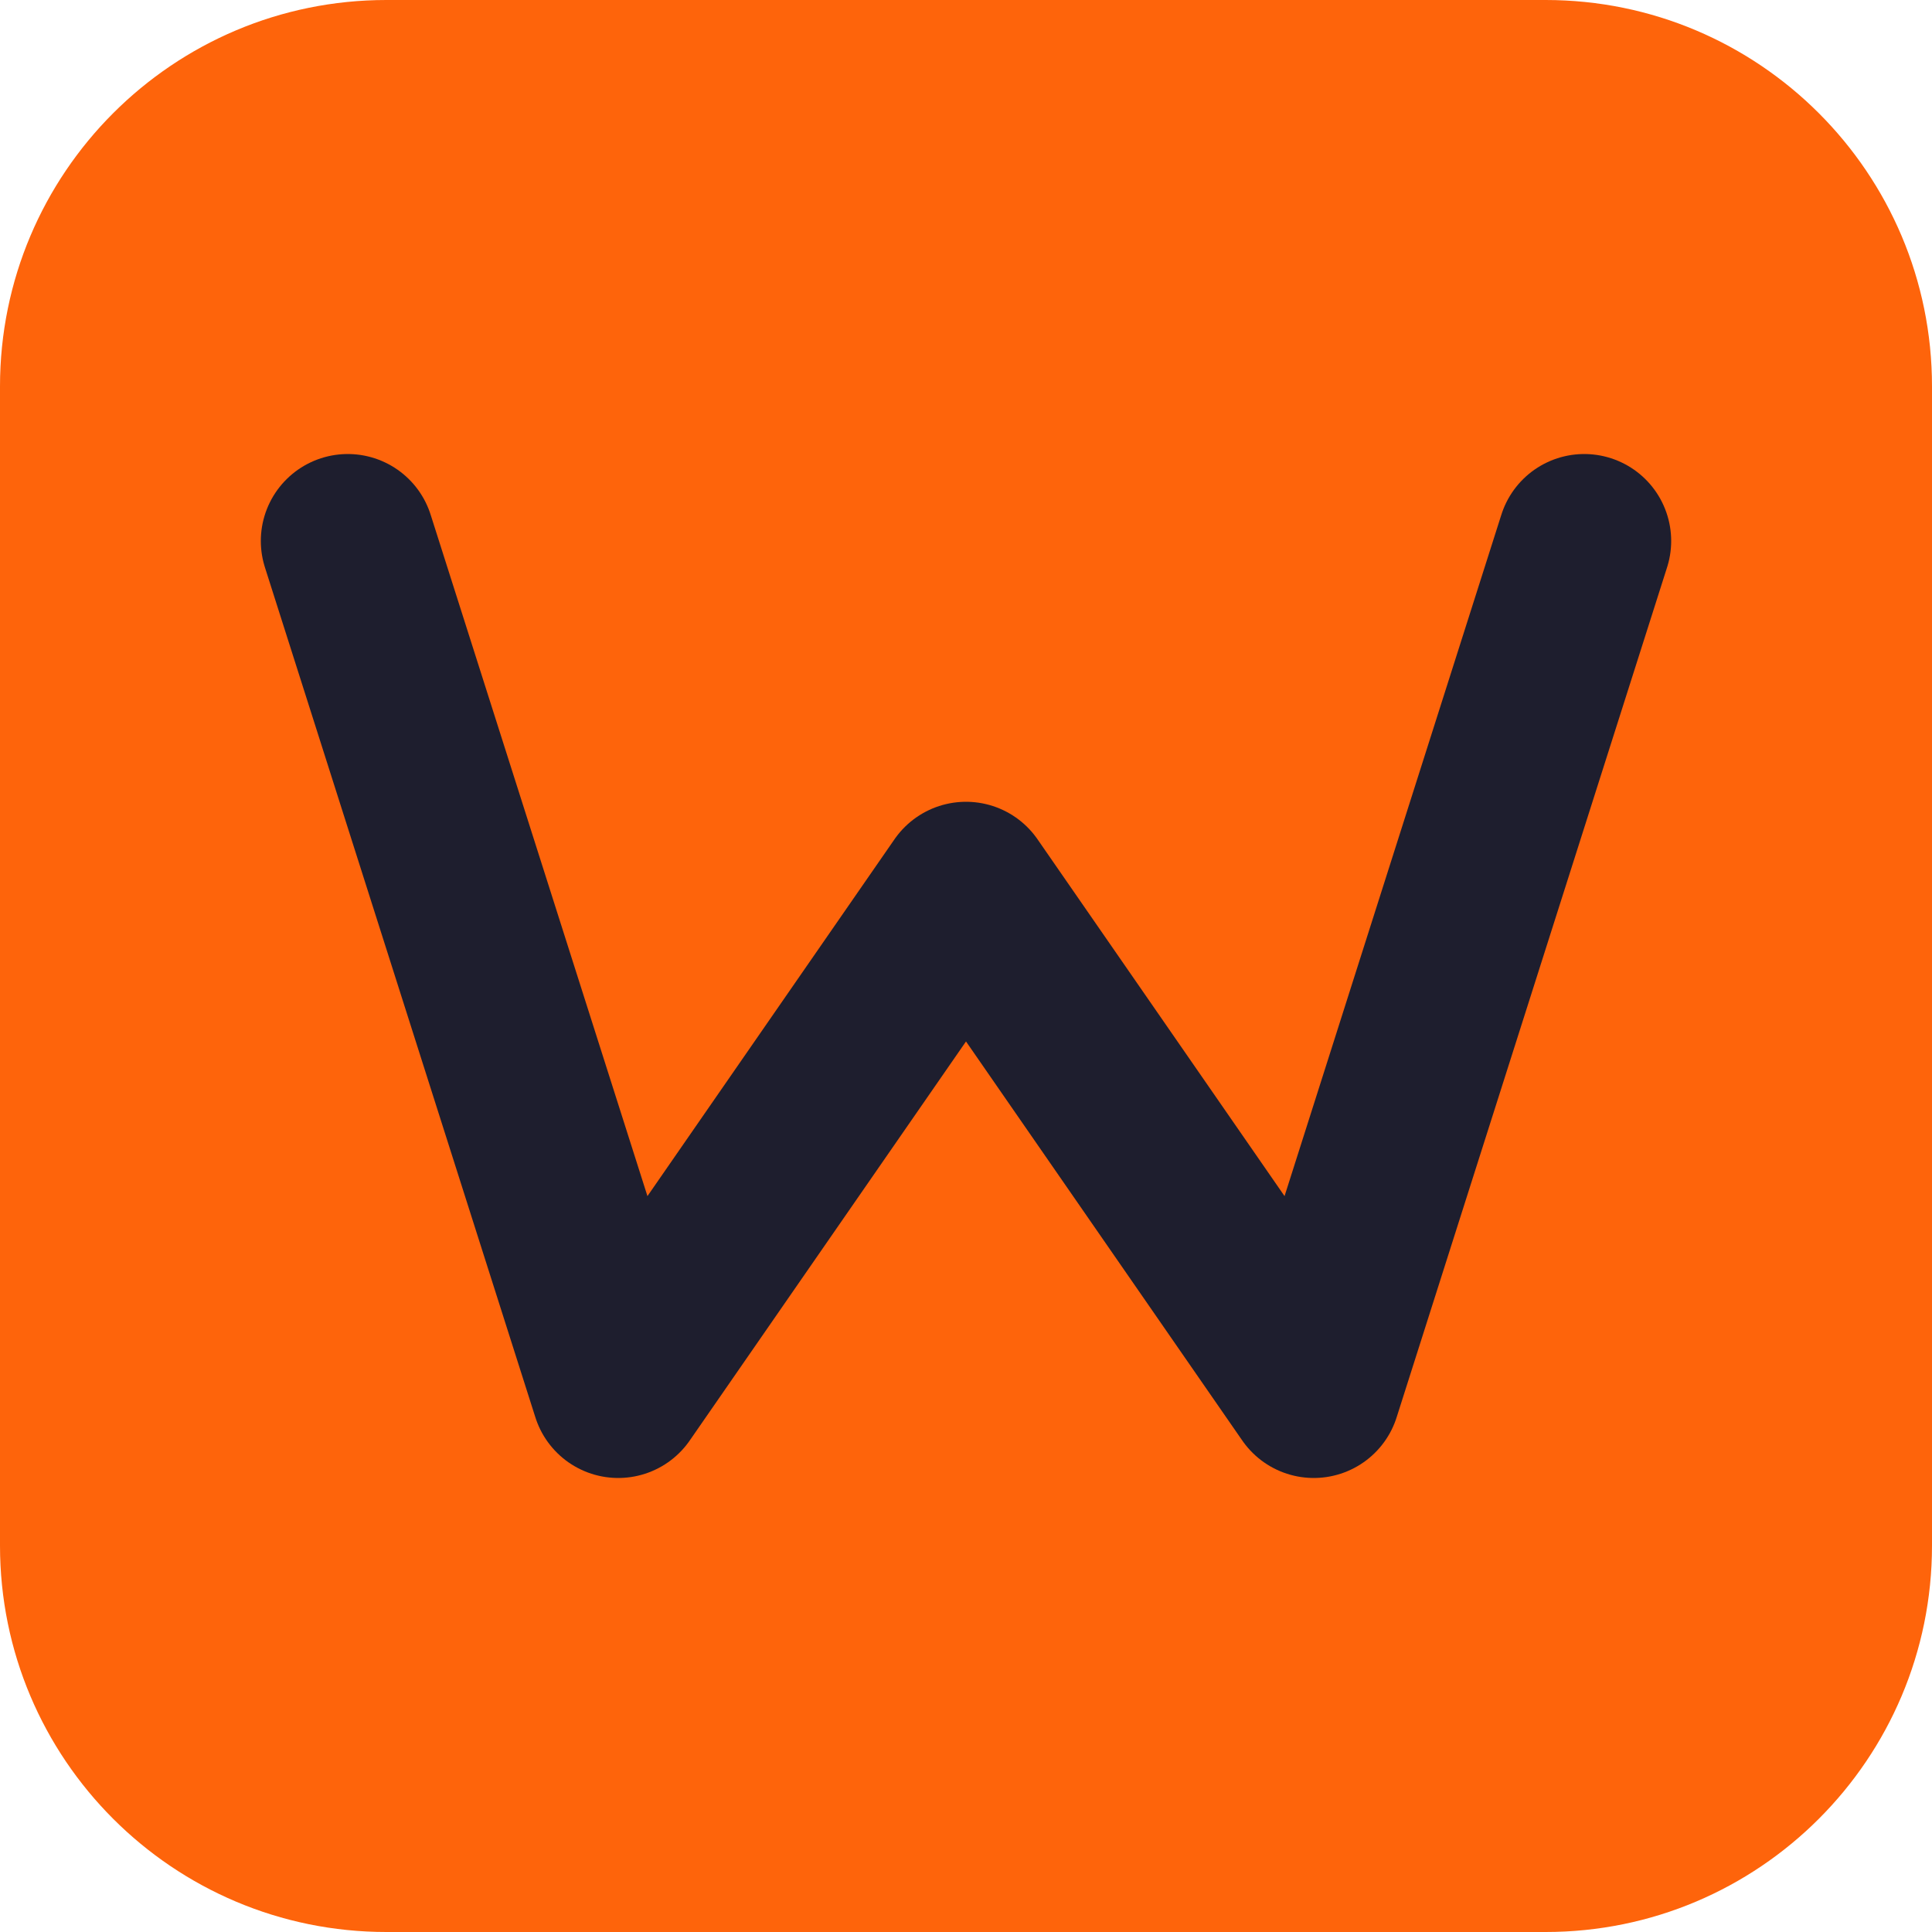
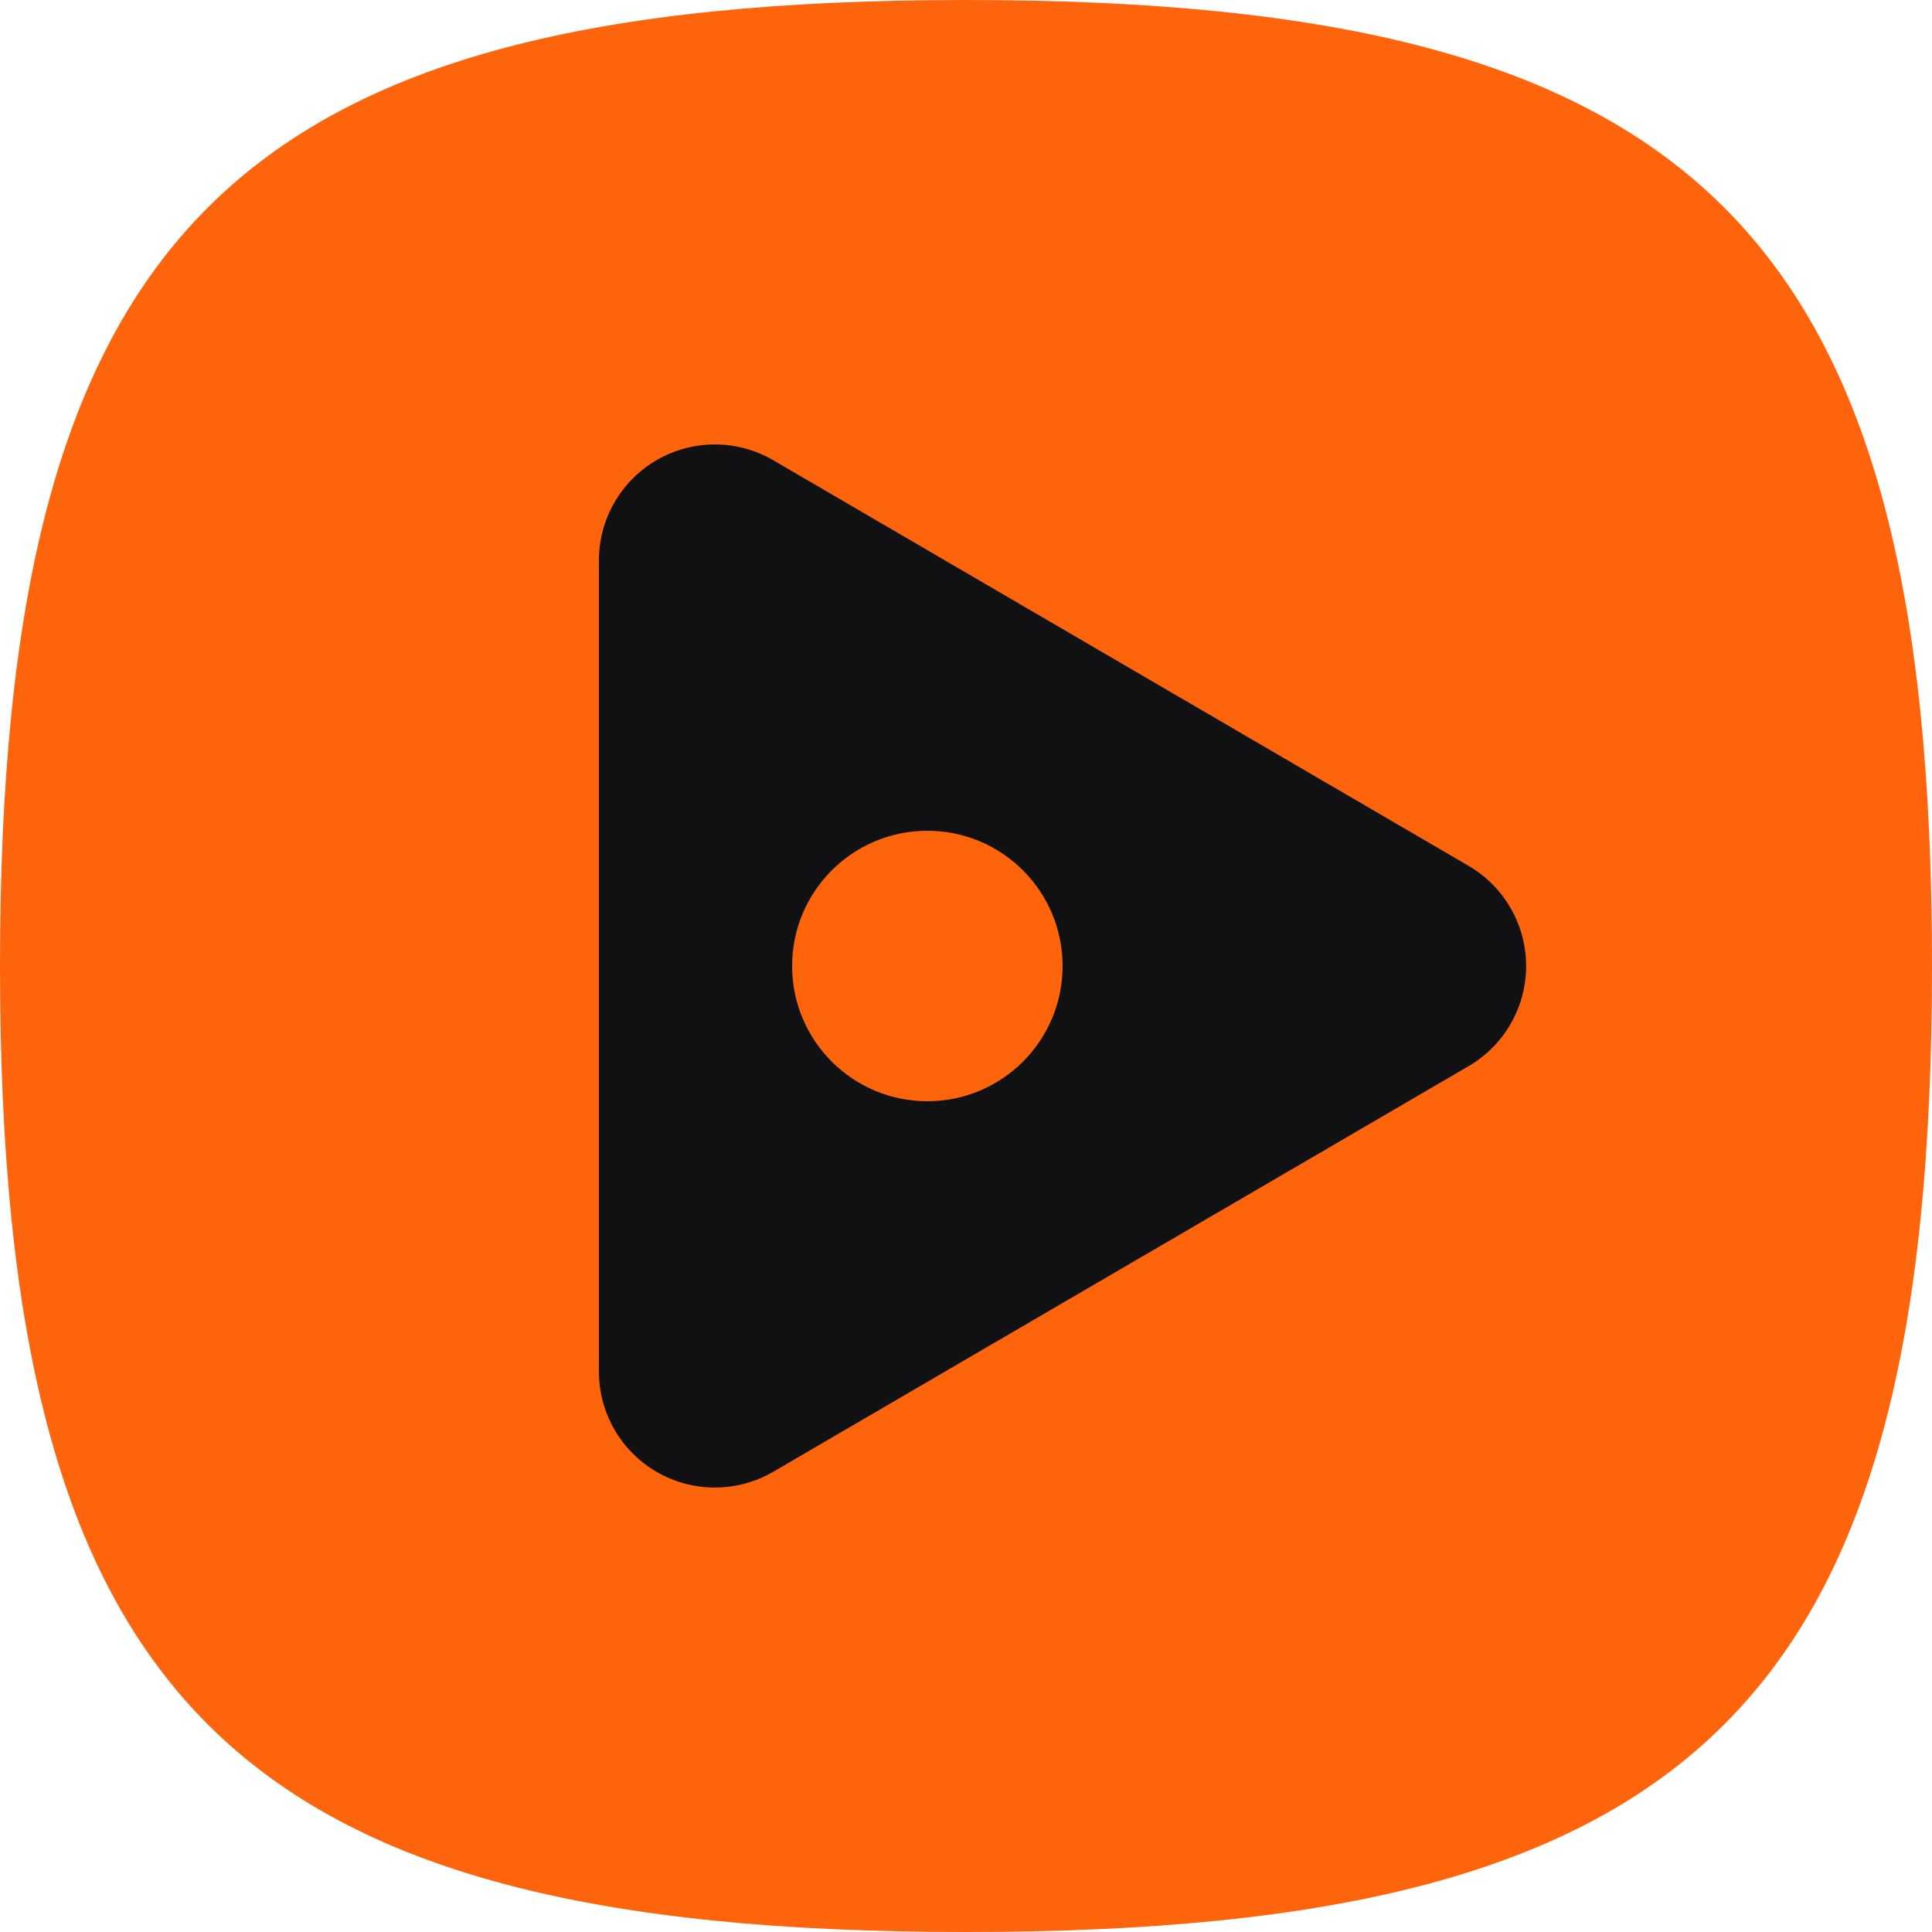
- <svg xmlns="http://www.w3.org/2000/svg" width="100" height="100" viewBox="0 0 100 100">
-   <rect x="0" y="0" width="100" height="100" rx="20" fill="#fe640b" />
-   <path d="M18,28 L32,72 L50,46 L68,72 L82,28" fill="none" stroke="#1e1e2e" stroke-width="9" stroke-linejoin="round" stroke-linecap="round" />
+ <svg xmlns="http://www.w3.org/2000/svg" viewBox="0 0 100 100" width="100" height="100">
+   <path d="M50 0C88 0 100 12 100 50C100 88 88 100 50 100C12 100 0 88 0 50C0 12 12 0 50 0Z" fill="#FE640B" />
+   <path d="M31.00 29.00L31.00 71.00A6 6 0 0 0 40.02 76.18L40.02 76.18L76.02 55.18A6 6 0 0 0 76.02 44.82L76.02 44.82L40.02 23.82A6 6 0 0 0 31.00 29.00Z" fill="#111114" />
+   <circle cx="48" cy="50" r="7" fill="#FE640B" />
</svg>
